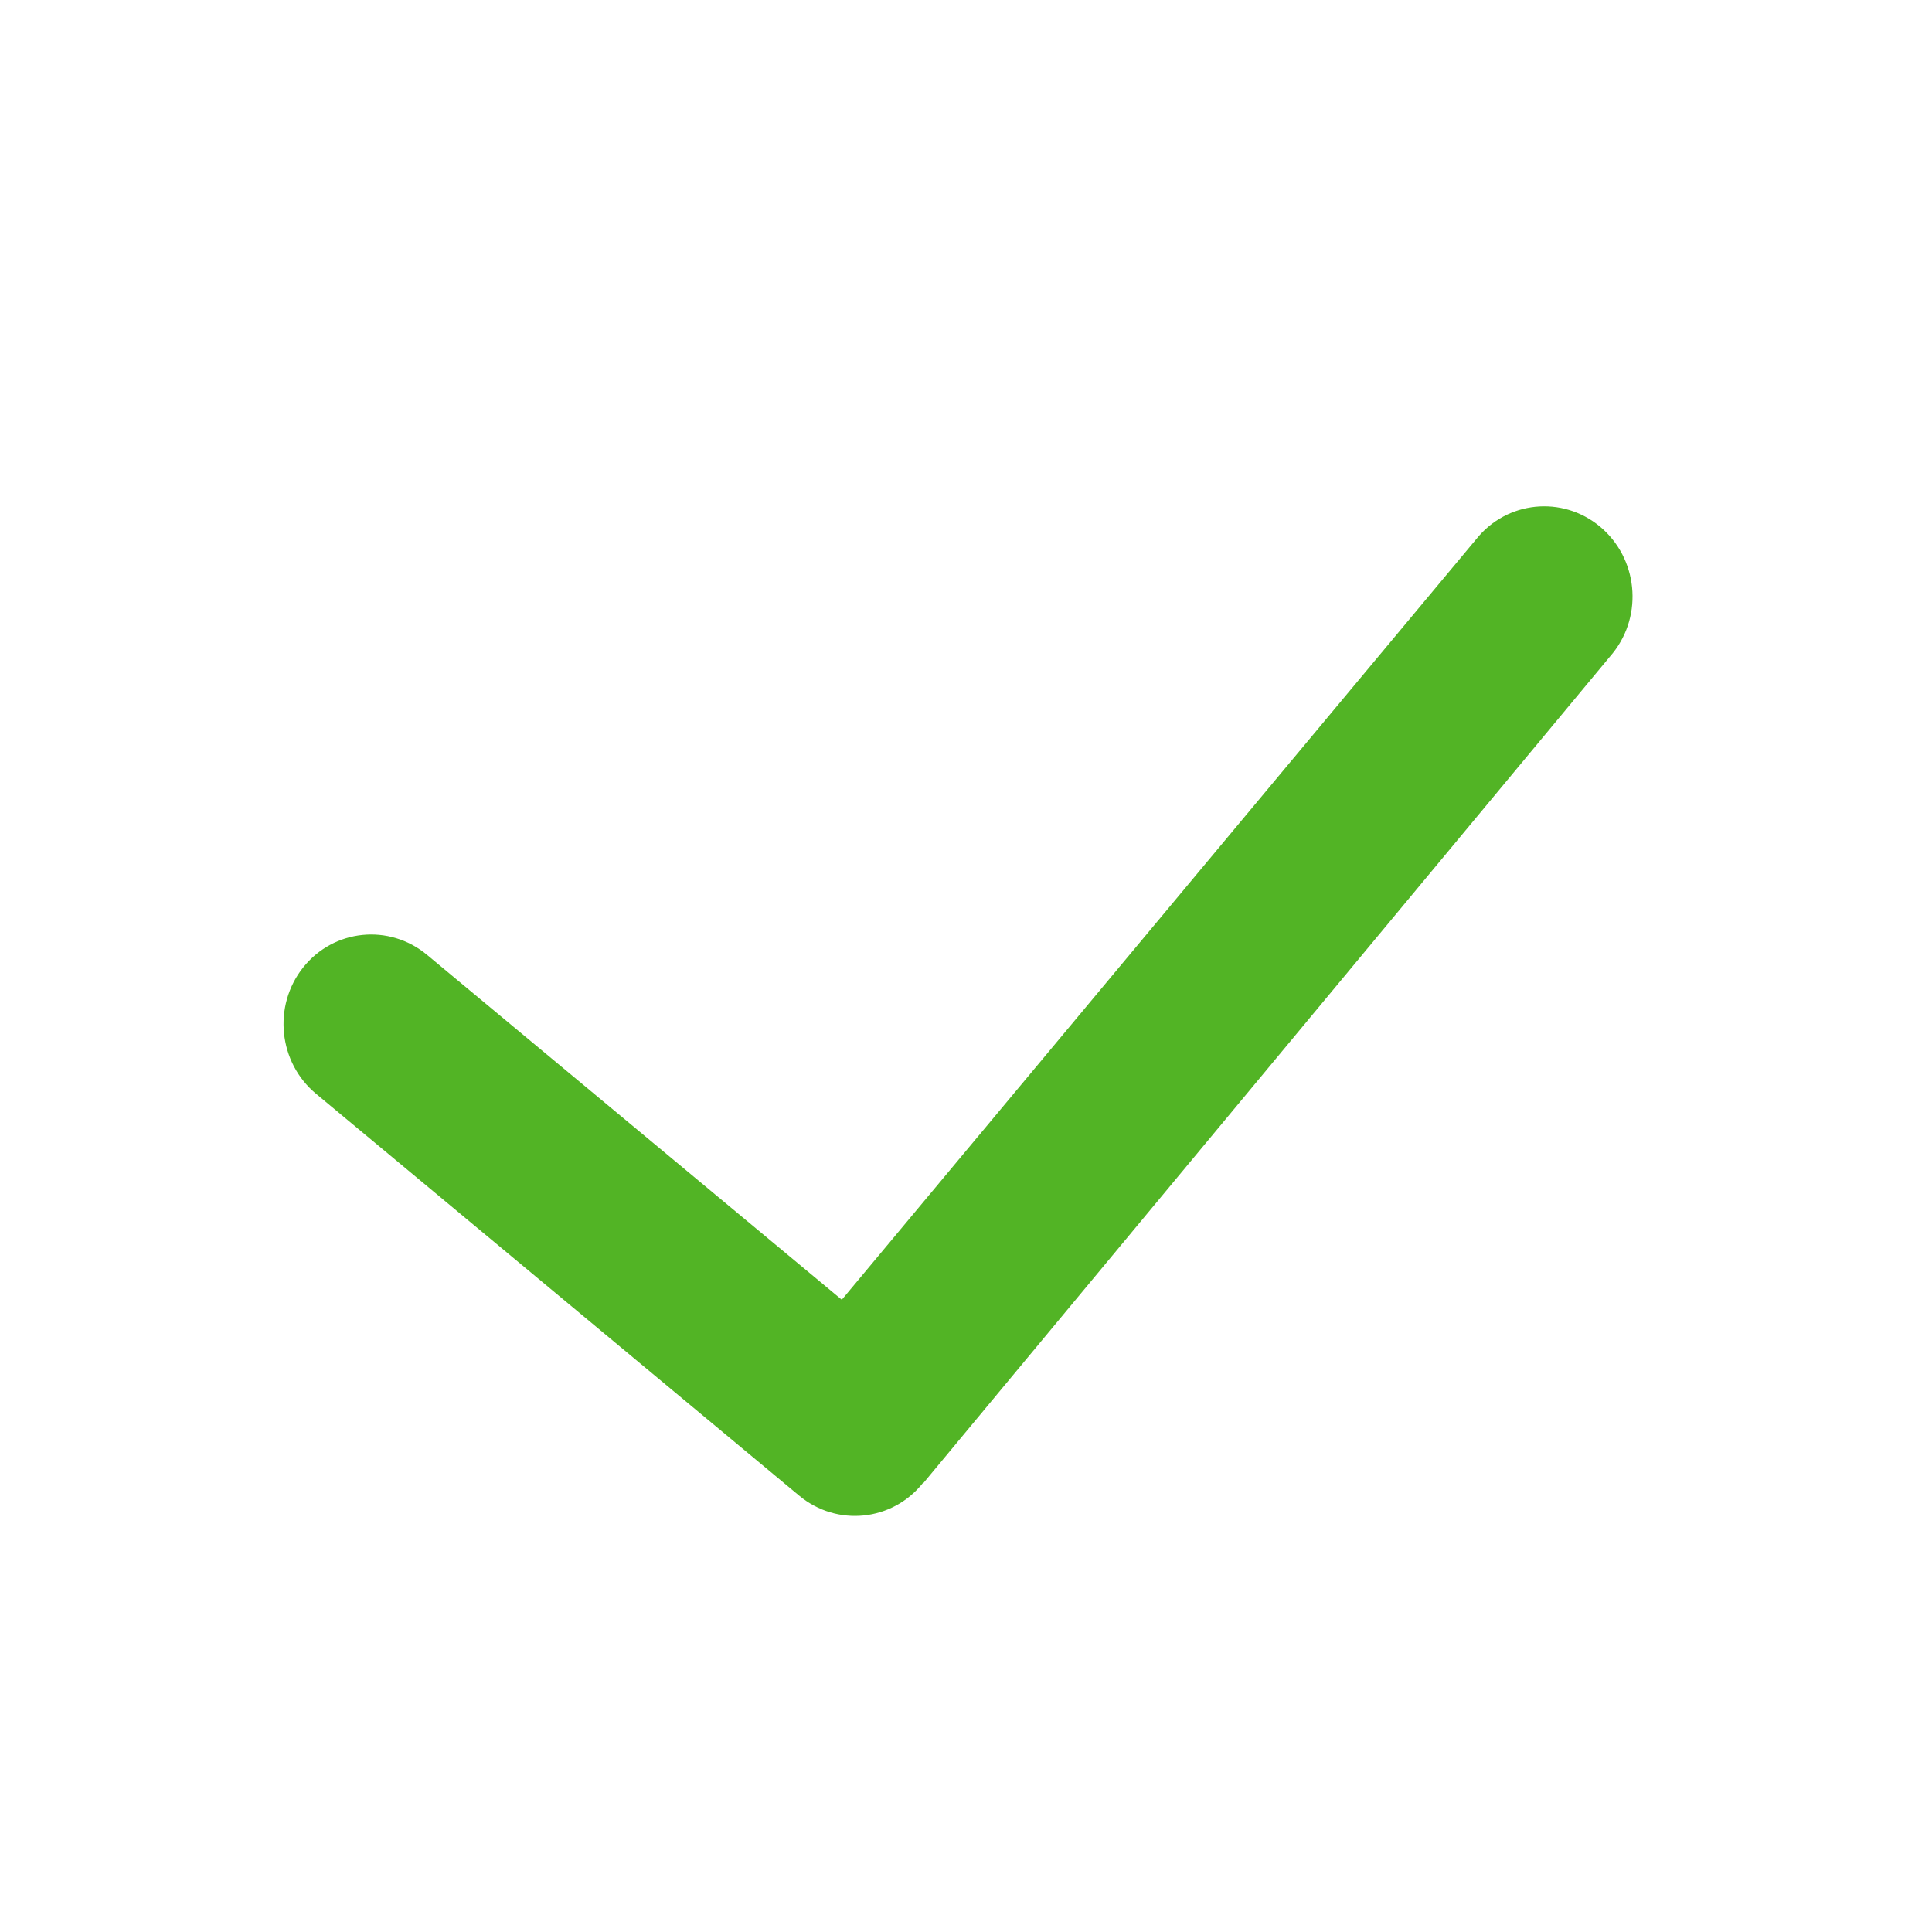
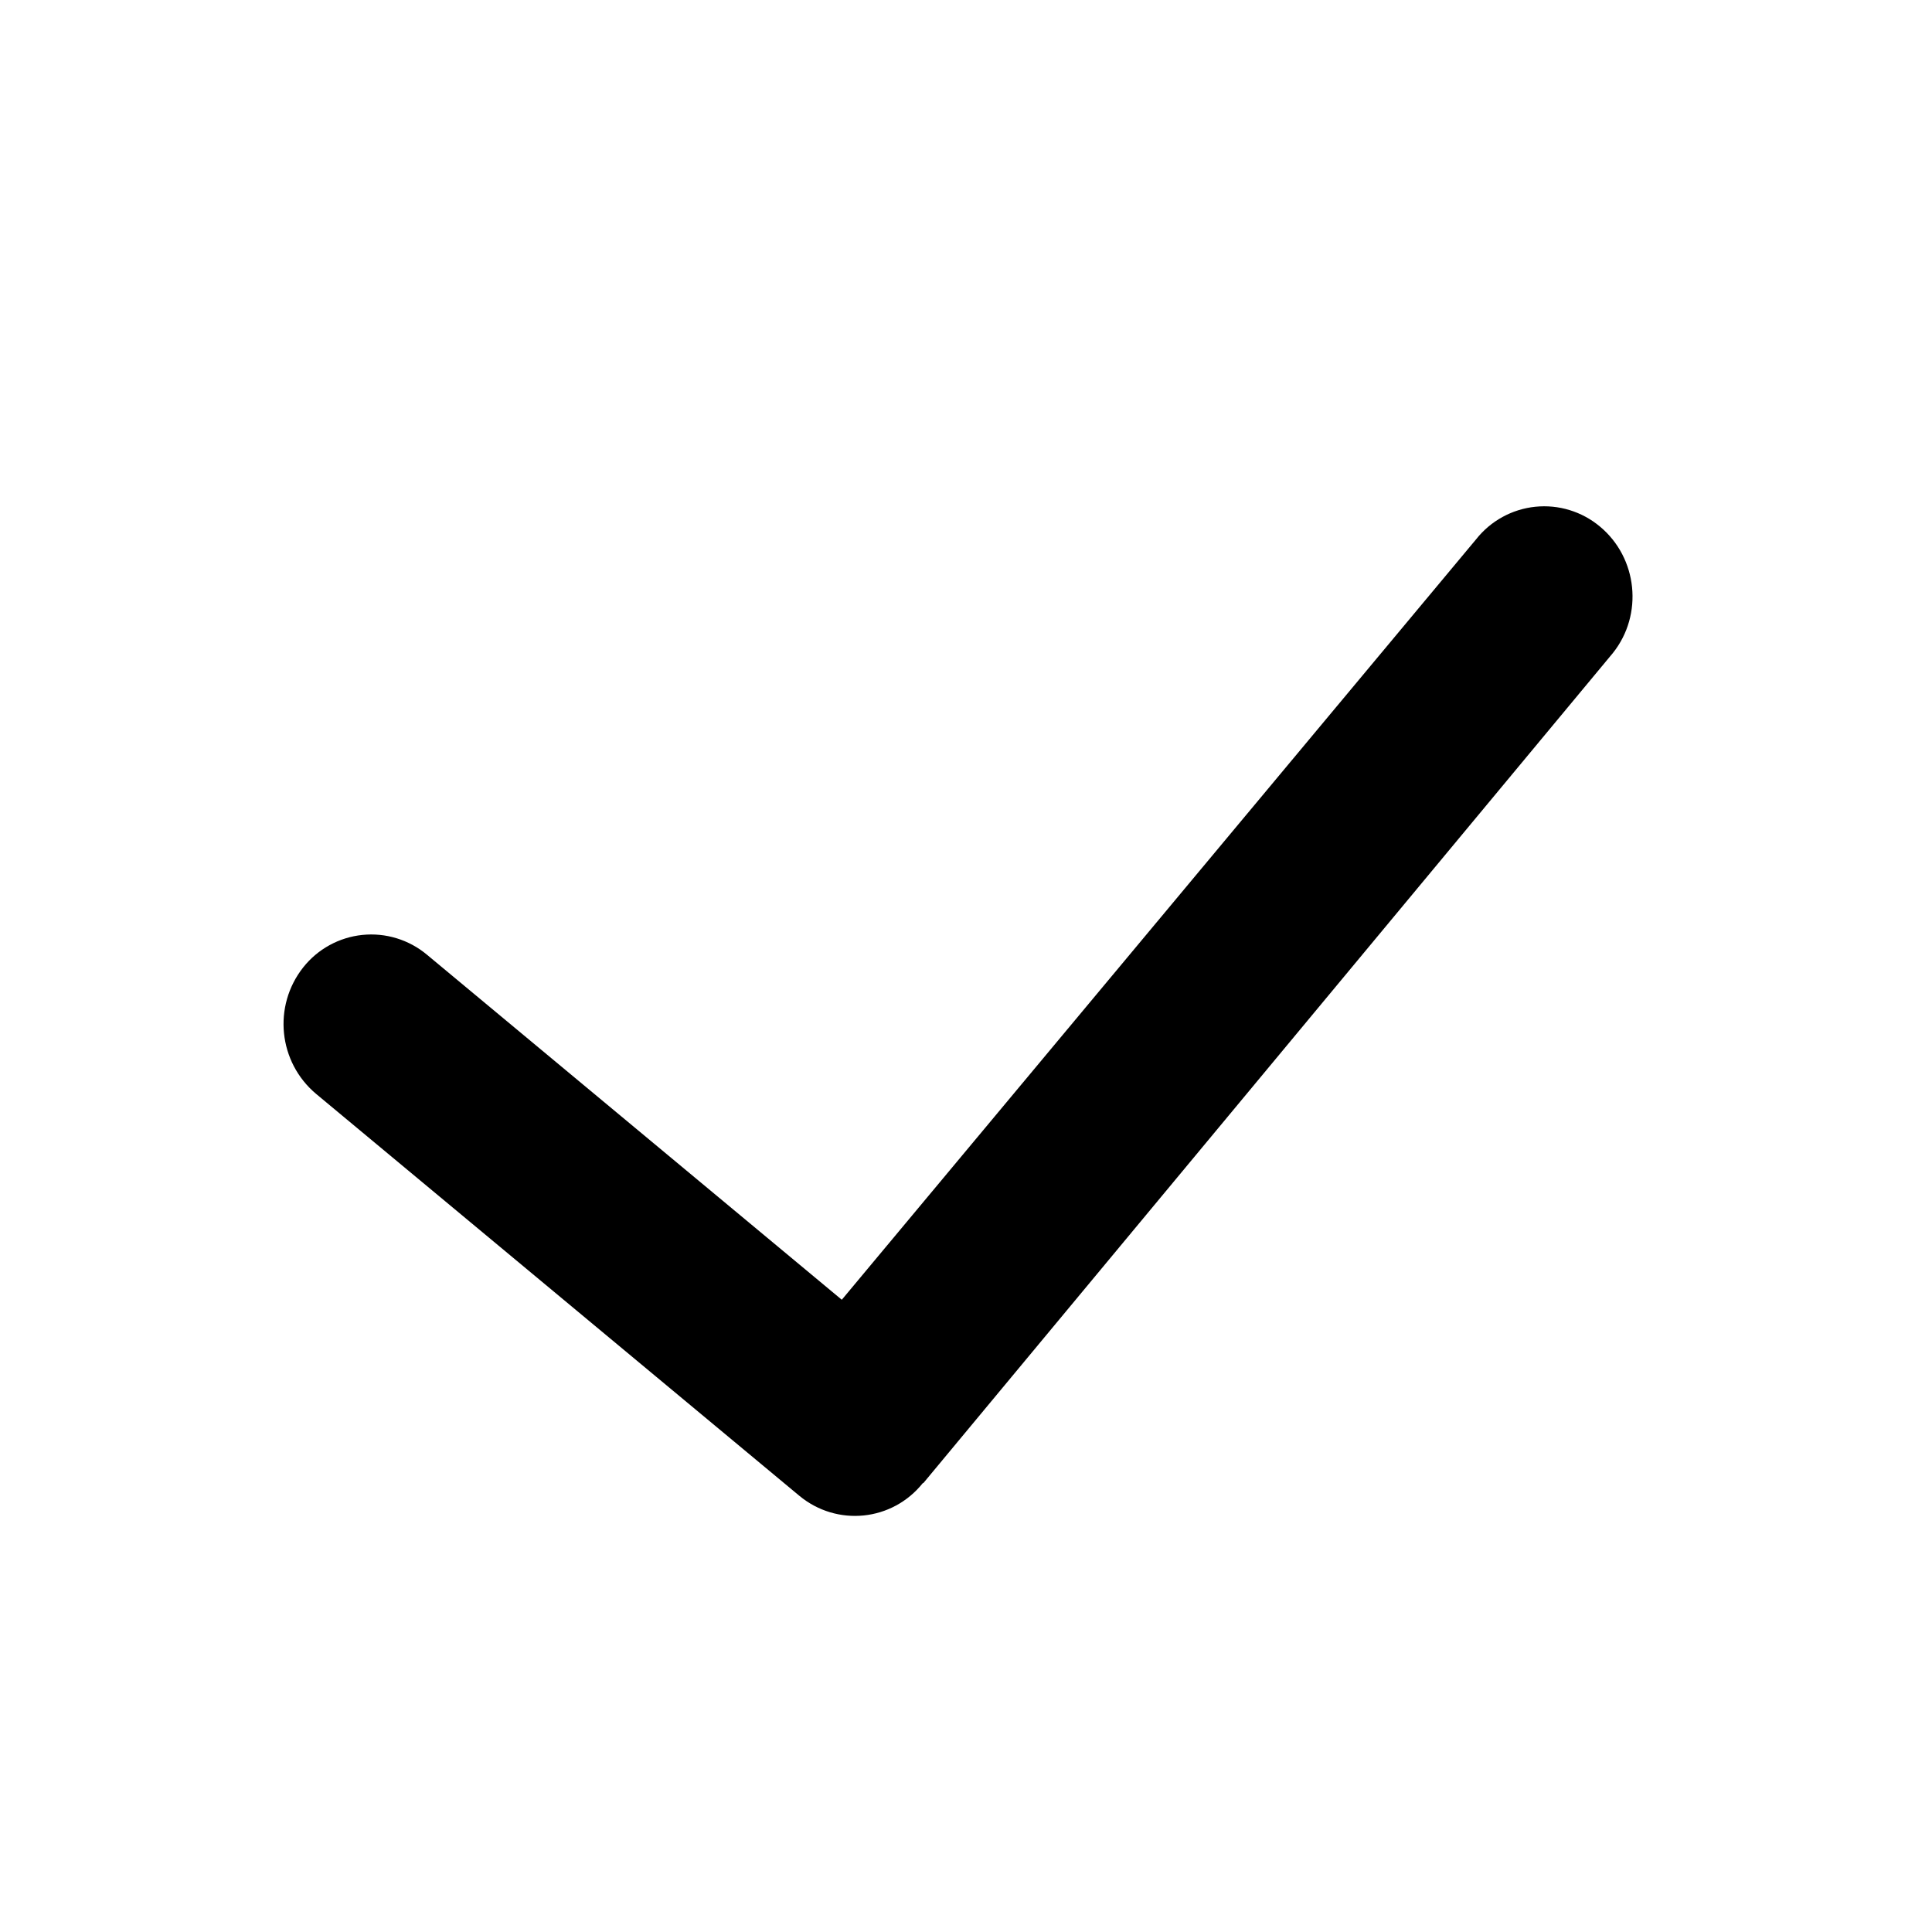
- <svg xmlns="http://www.w3.org/2000/svg" width="24" height="24" viewBox="0 0 24 24" fill="none">
-   <path d="M11.465 18.422C11.085 18.899 10.396 18.969 9.927 18.579L3.927 13.588C3.458 13.199 3.386 12.495 3.766 12.018C4.146 11.541 4.835 11.471 5.304 11.861L10.457 16.146L18.337 6.699C18.717 6.222 19.406 6.152 19.875 6.541C20.344 6.931 20.416 7.635 20.036 8.112L11.469 18.425L11.465 18.422Z" fill="#52B425" />
+ <svg xmlns="http://www.w3.org/2000/svg" width="24" height="24" fill="currentColor" viewBox="0 0 24 24">
+   <path d="M11.465 18.422c-.38.477-1.069.547-1.538.157l-6-4.99a1.134 1.134 0 0 1-.161-1.571 1.078 1.078 0 0 1 1.538-.158l5.153 4.286 7.88-9.447a1.078 1.078 0 0 1 1.538-.158c.469.39.541 1.094.161 1.571l-8.567 10.313-.004-.003Z" />
</svg>
